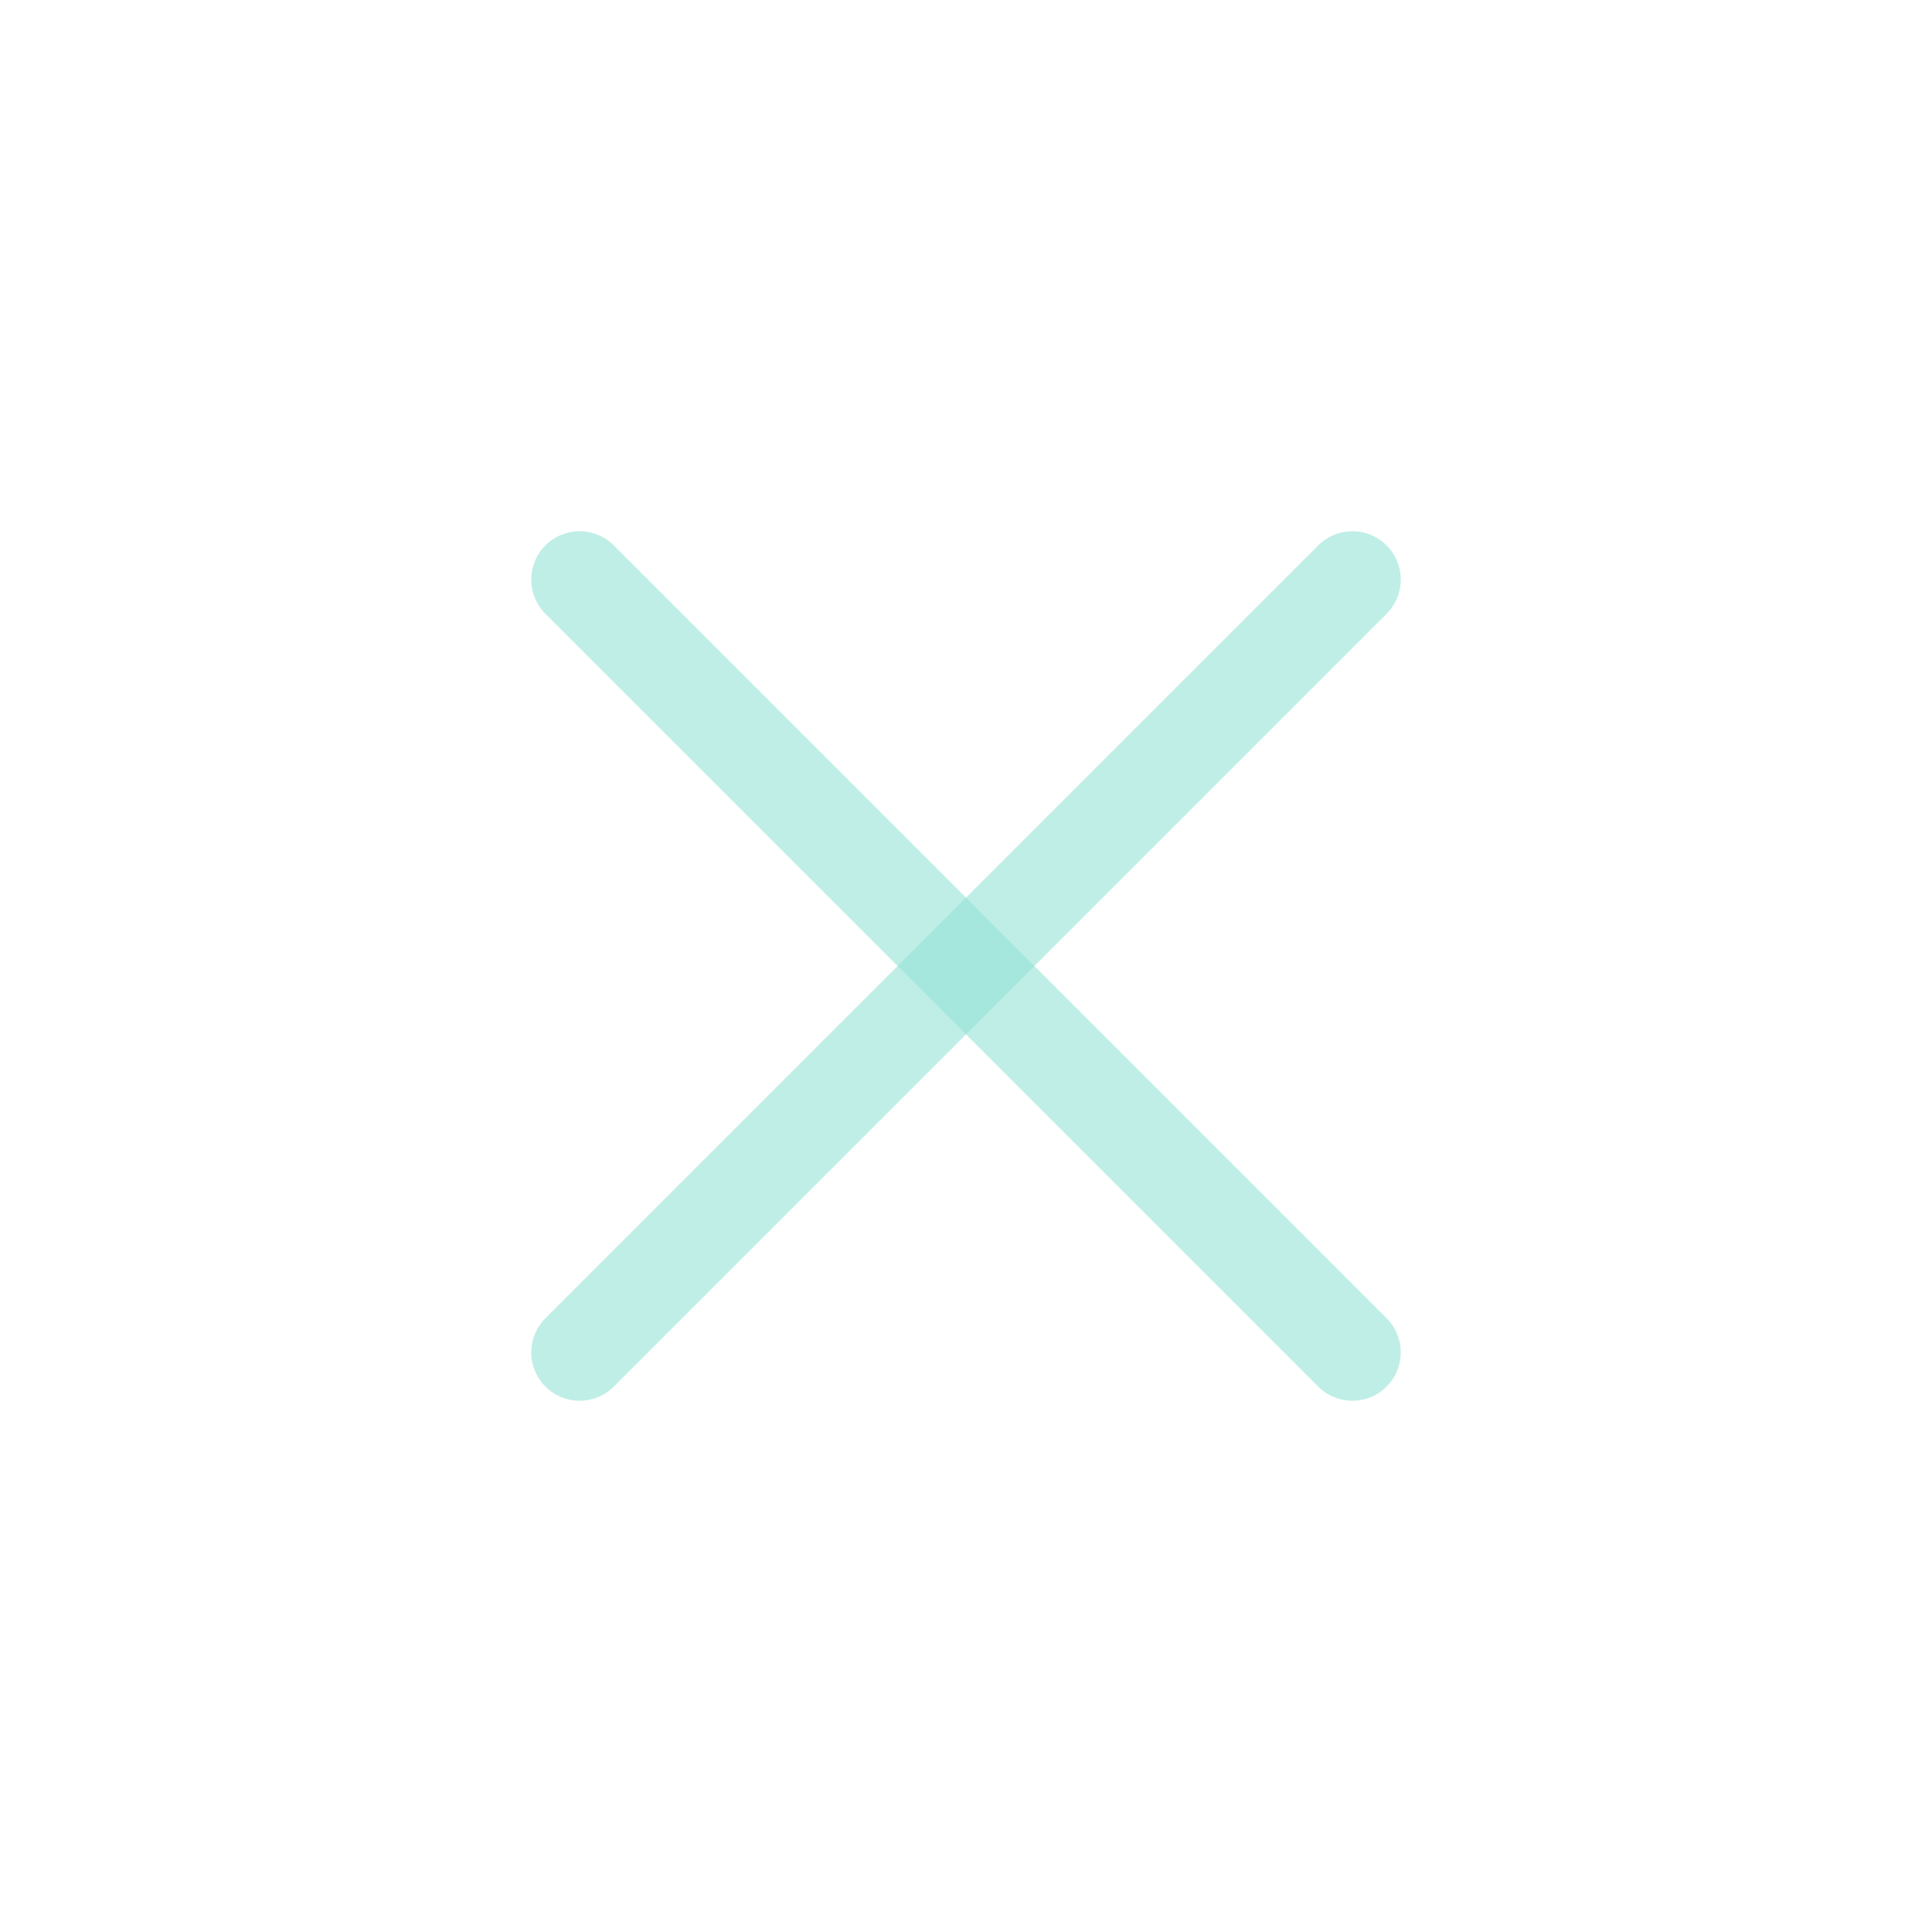
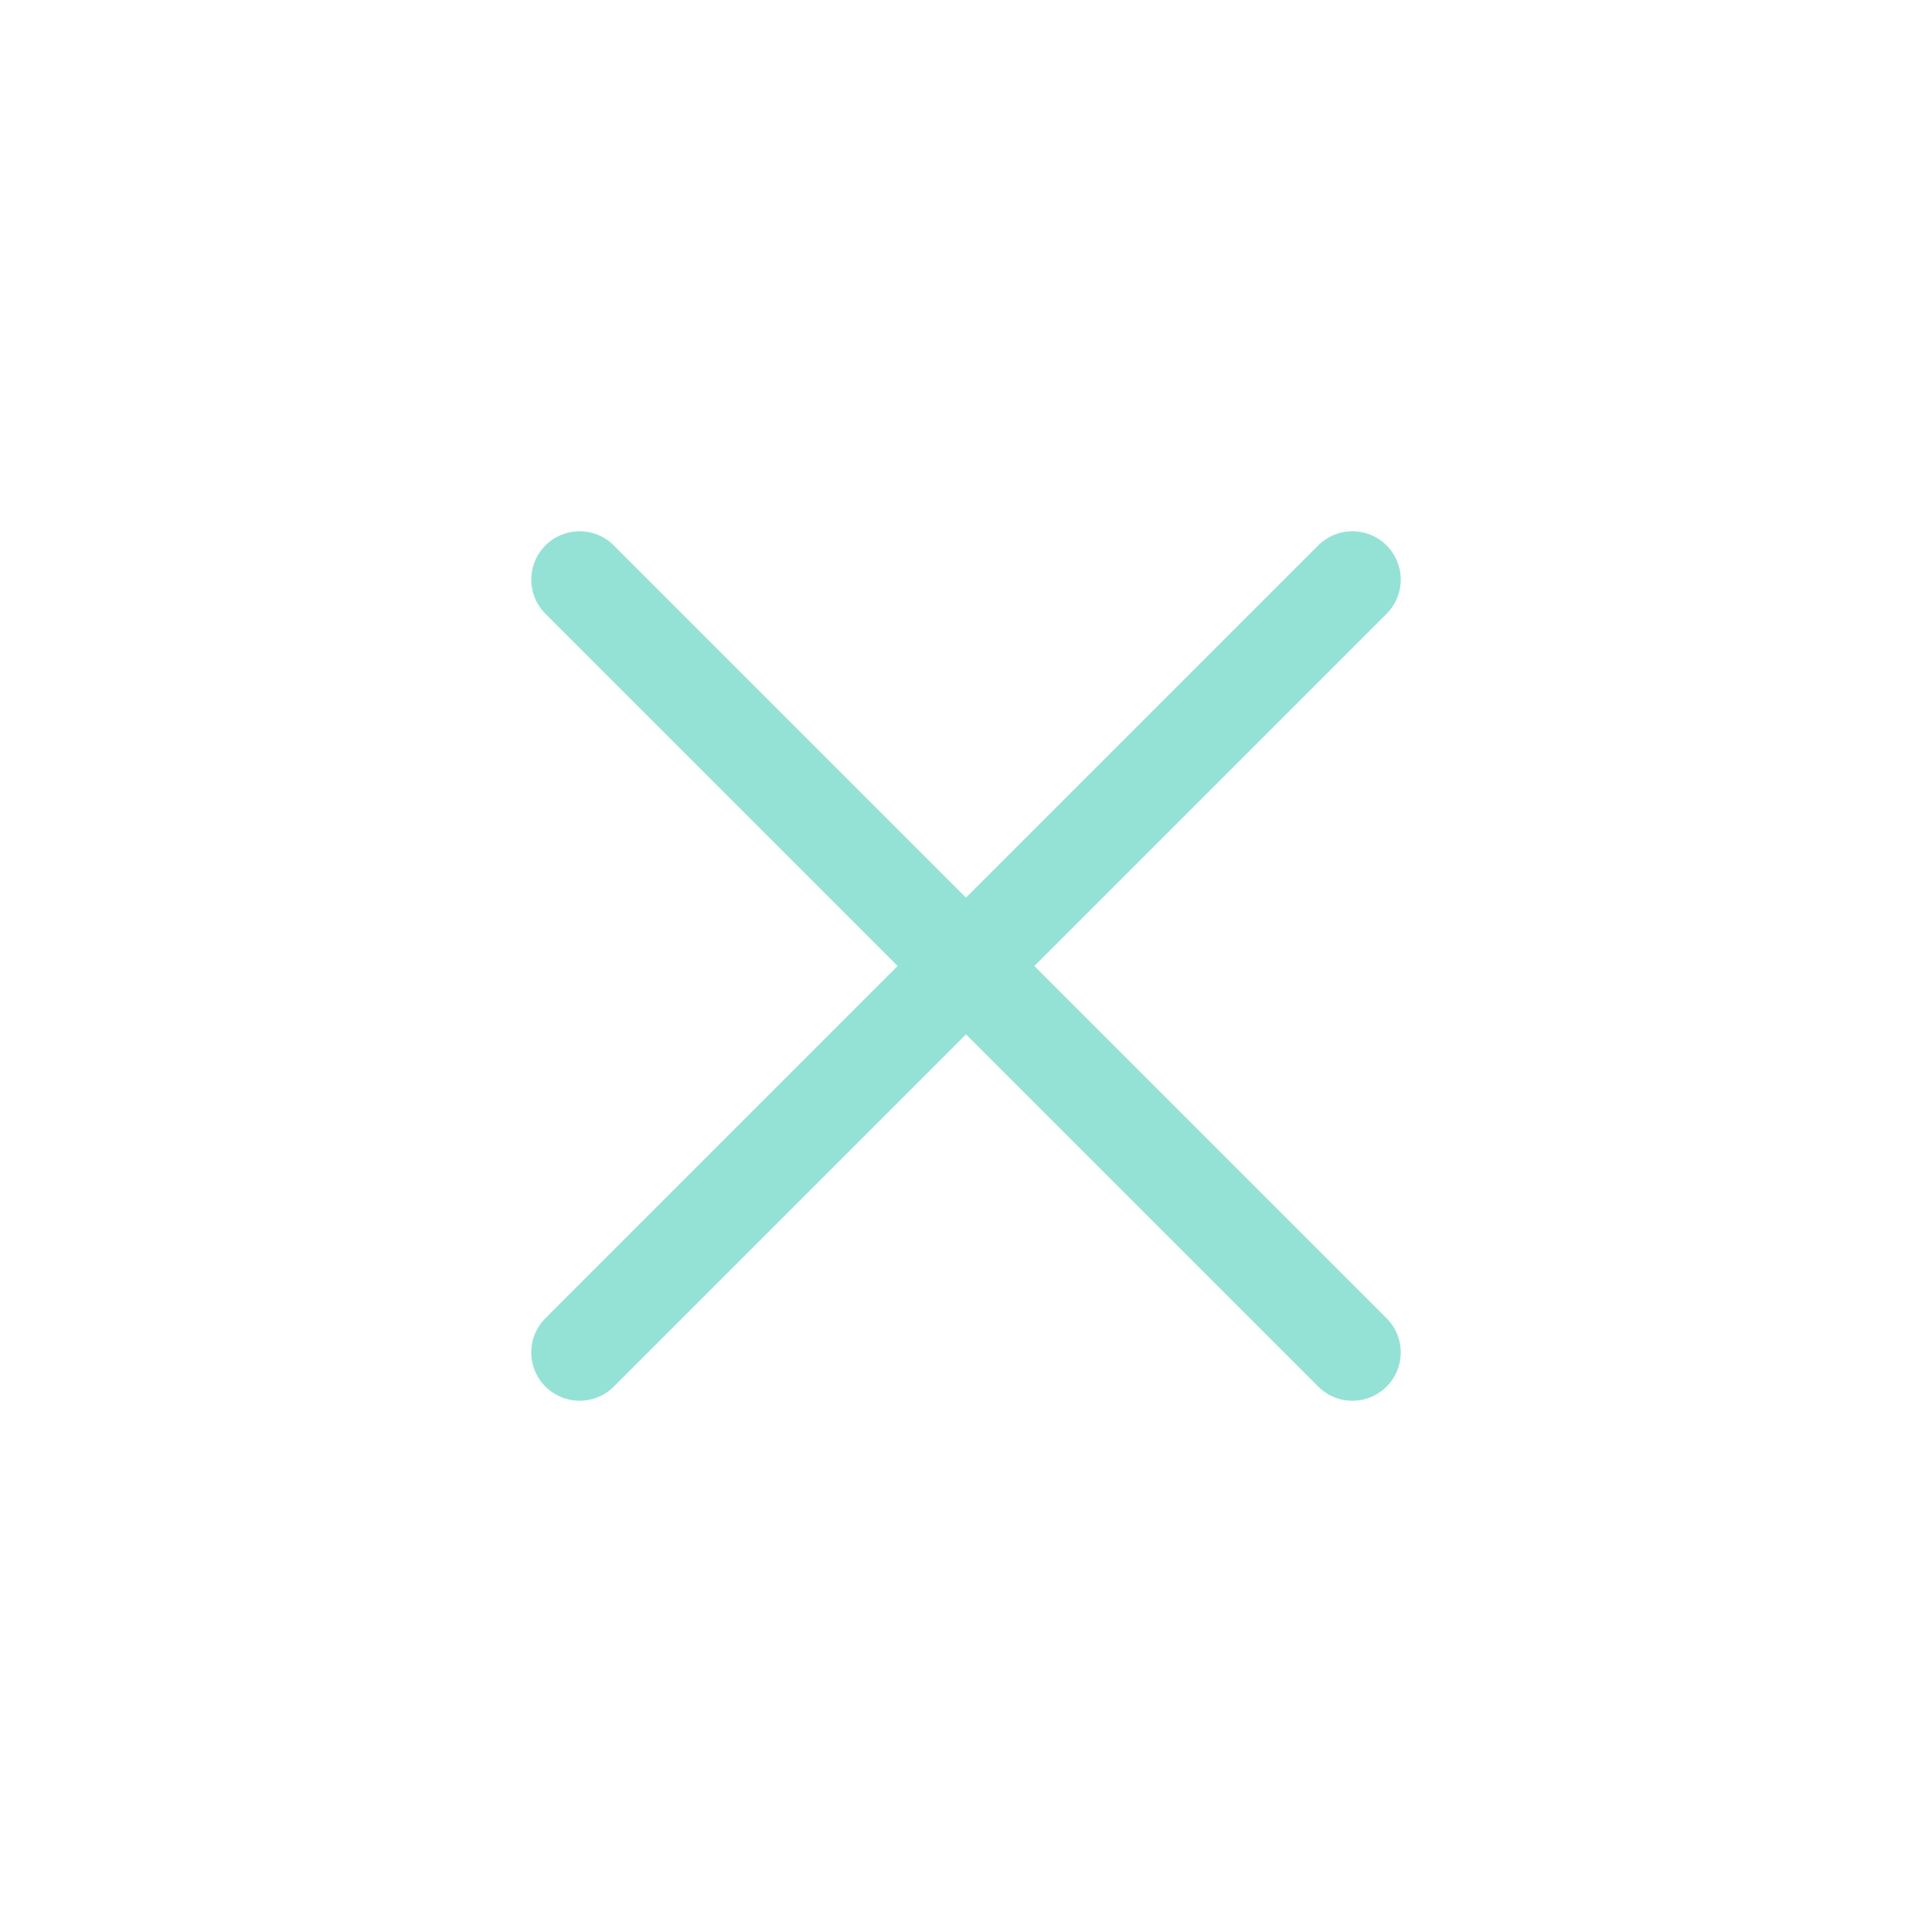
<svg xmlns="http://www.w3.org/2000/svg" viewBox="0 0 50 50" version="1.2" baseProfile="tiny">
  <defs>
</defs>
  <g fill="none" stroke="black" stroke-width="1" fill-rule="evenodd" stroke-linecap="square" stroke-linejoin="bevel">
-     <g fill="none" stroke="#94e2d5" stroke-opacity="0.6" stroke-width="1.001" stroke-linecap="square" stroke-linejoin="bevel" transform="matrix(2.5,0,0,2.5,2.5,2.5)" font-family="Noto Sans" font-size="10" font-weight="400" font-style="normal">
+     <g fill="none" stroke="#94e2d5" stroke-opacity="1" stroke-width="1.001" stroke-linecap="square" stroke-linejoin="bevel" transform="matrix(2.5,0,0,2.5,2.5,2.5)" font-family="Noto Sans" font-size="10" font-weight="400" font-style="normal">
</g>
-     <g fill="none" stroke="#94e2d5" stroke-opacity="0.6" stroke-width="1.001" stroke-linecap="round" stroke-linejoin="miter" stroke-miterlimit="2" transform="matrix(2.5,0,0,2.5,2.5,2.5)" font-family="Noto Sans" font-size="10" font-weight="400" font-style="normal">
+     <g fill="none" stroke="#94e2d5" stroke-opacity="1" stroke-width="1.001" stroke-linecap="round" stroke-linejoin="miter" stroke-miterlimit="2" transform="matrix(2.5,0,0,2.5,2.5,2.5)" font-family="Noto Sans" font-size="10" font-weight="400" font-style="normal">
      <polyline fill="none" vector-effect="none" points="5,5 13,13 " />
      <polyline fill="none" vector-effect="none" points="13,5 5,13 " />
    </g>
-     <g fill="none" stroke="#94e2d5" stroke-opacity="0.6" stroke-width="1.001" stroke-linecap="square" stroke-linejoin="bevel" transform="matrix(2.5,0,0,2.5,2.5,2.5)" font-family="Noto Sans" font-size="10" font-weight="400" font-style="normal">
+     <g fill="none" stroke="#94e2d5" stroke-opacity="1" stroke-width="1.001" stroke-linecap="square" stroke-linejoin="bevel" transform="matrix(2.5,0,0,2.5,2.5,2.5)" font-family="Noto Sans" font-size="10" font-weight="400" font-style="normal">
</g>
    <g fill="none" stroke="#000000" stroke-opacity="1" stroke-width="1" stroke-linecap="square" stroke-linejoin="bevel" transform="matrix(1,0,0,1,0,0)" font-family="Noto Sans" font-size="10" font-weight="400" font-style="normal">
</g>
  </g>
</svg>
